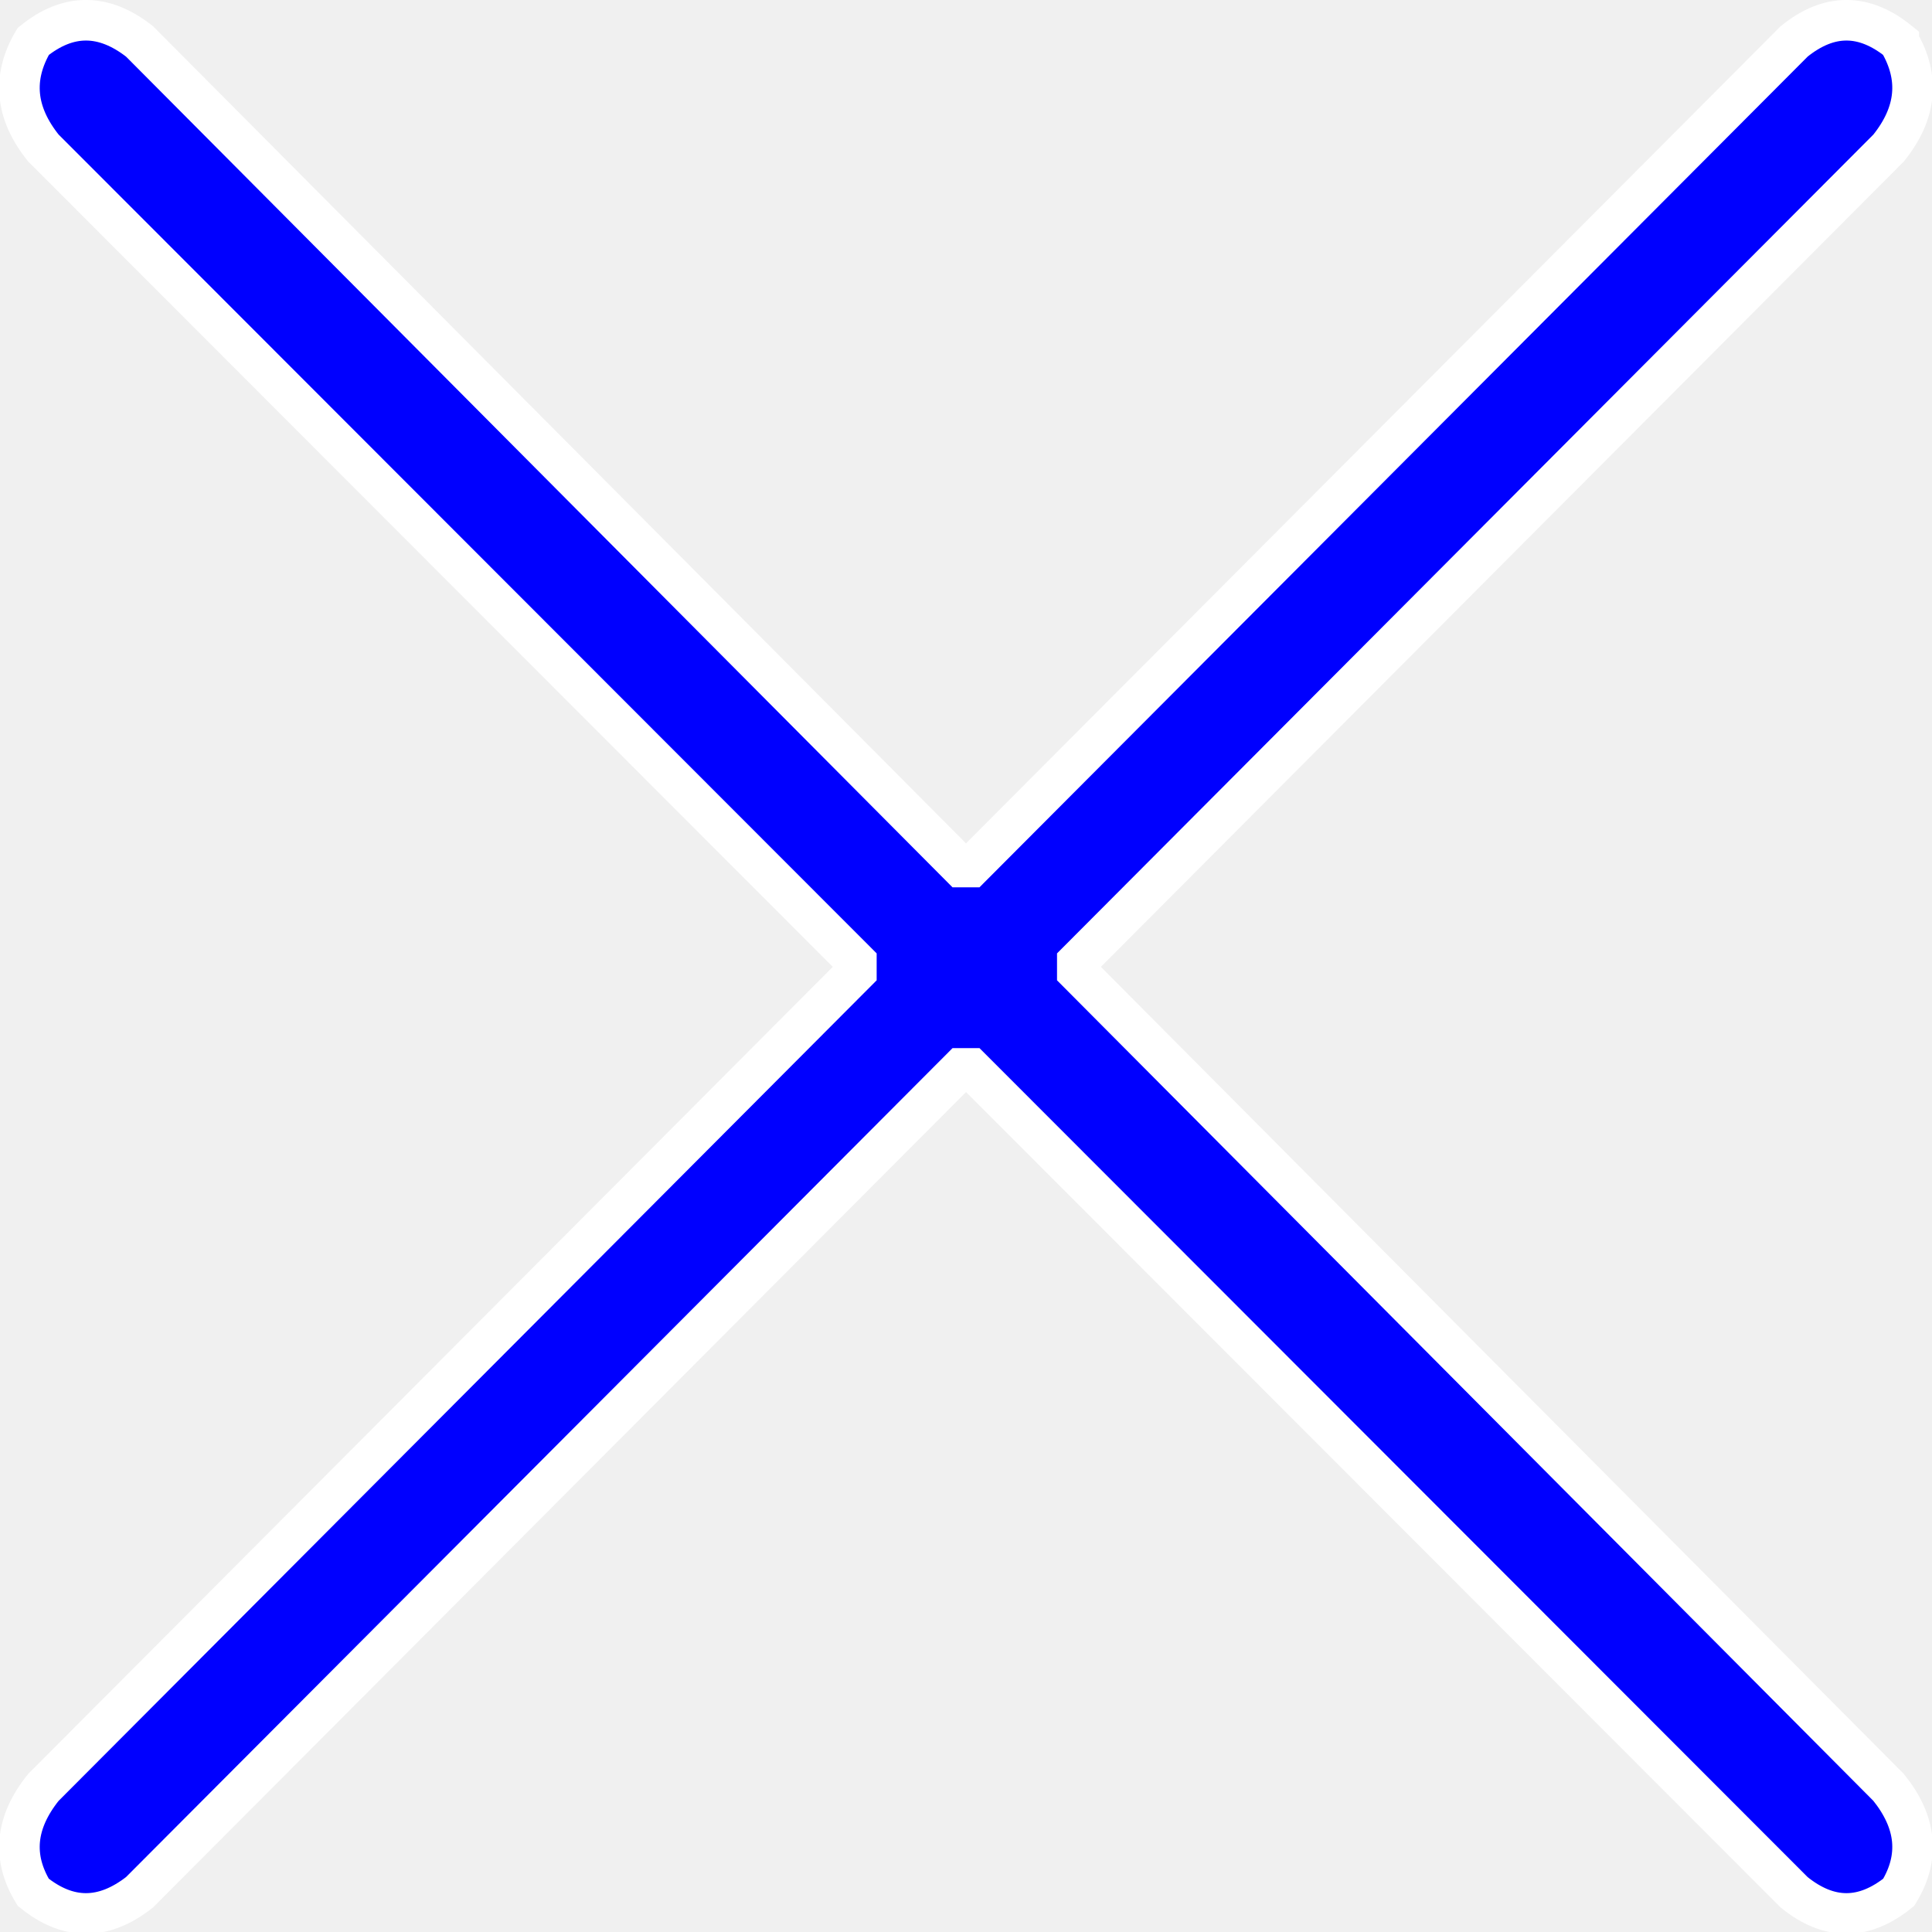
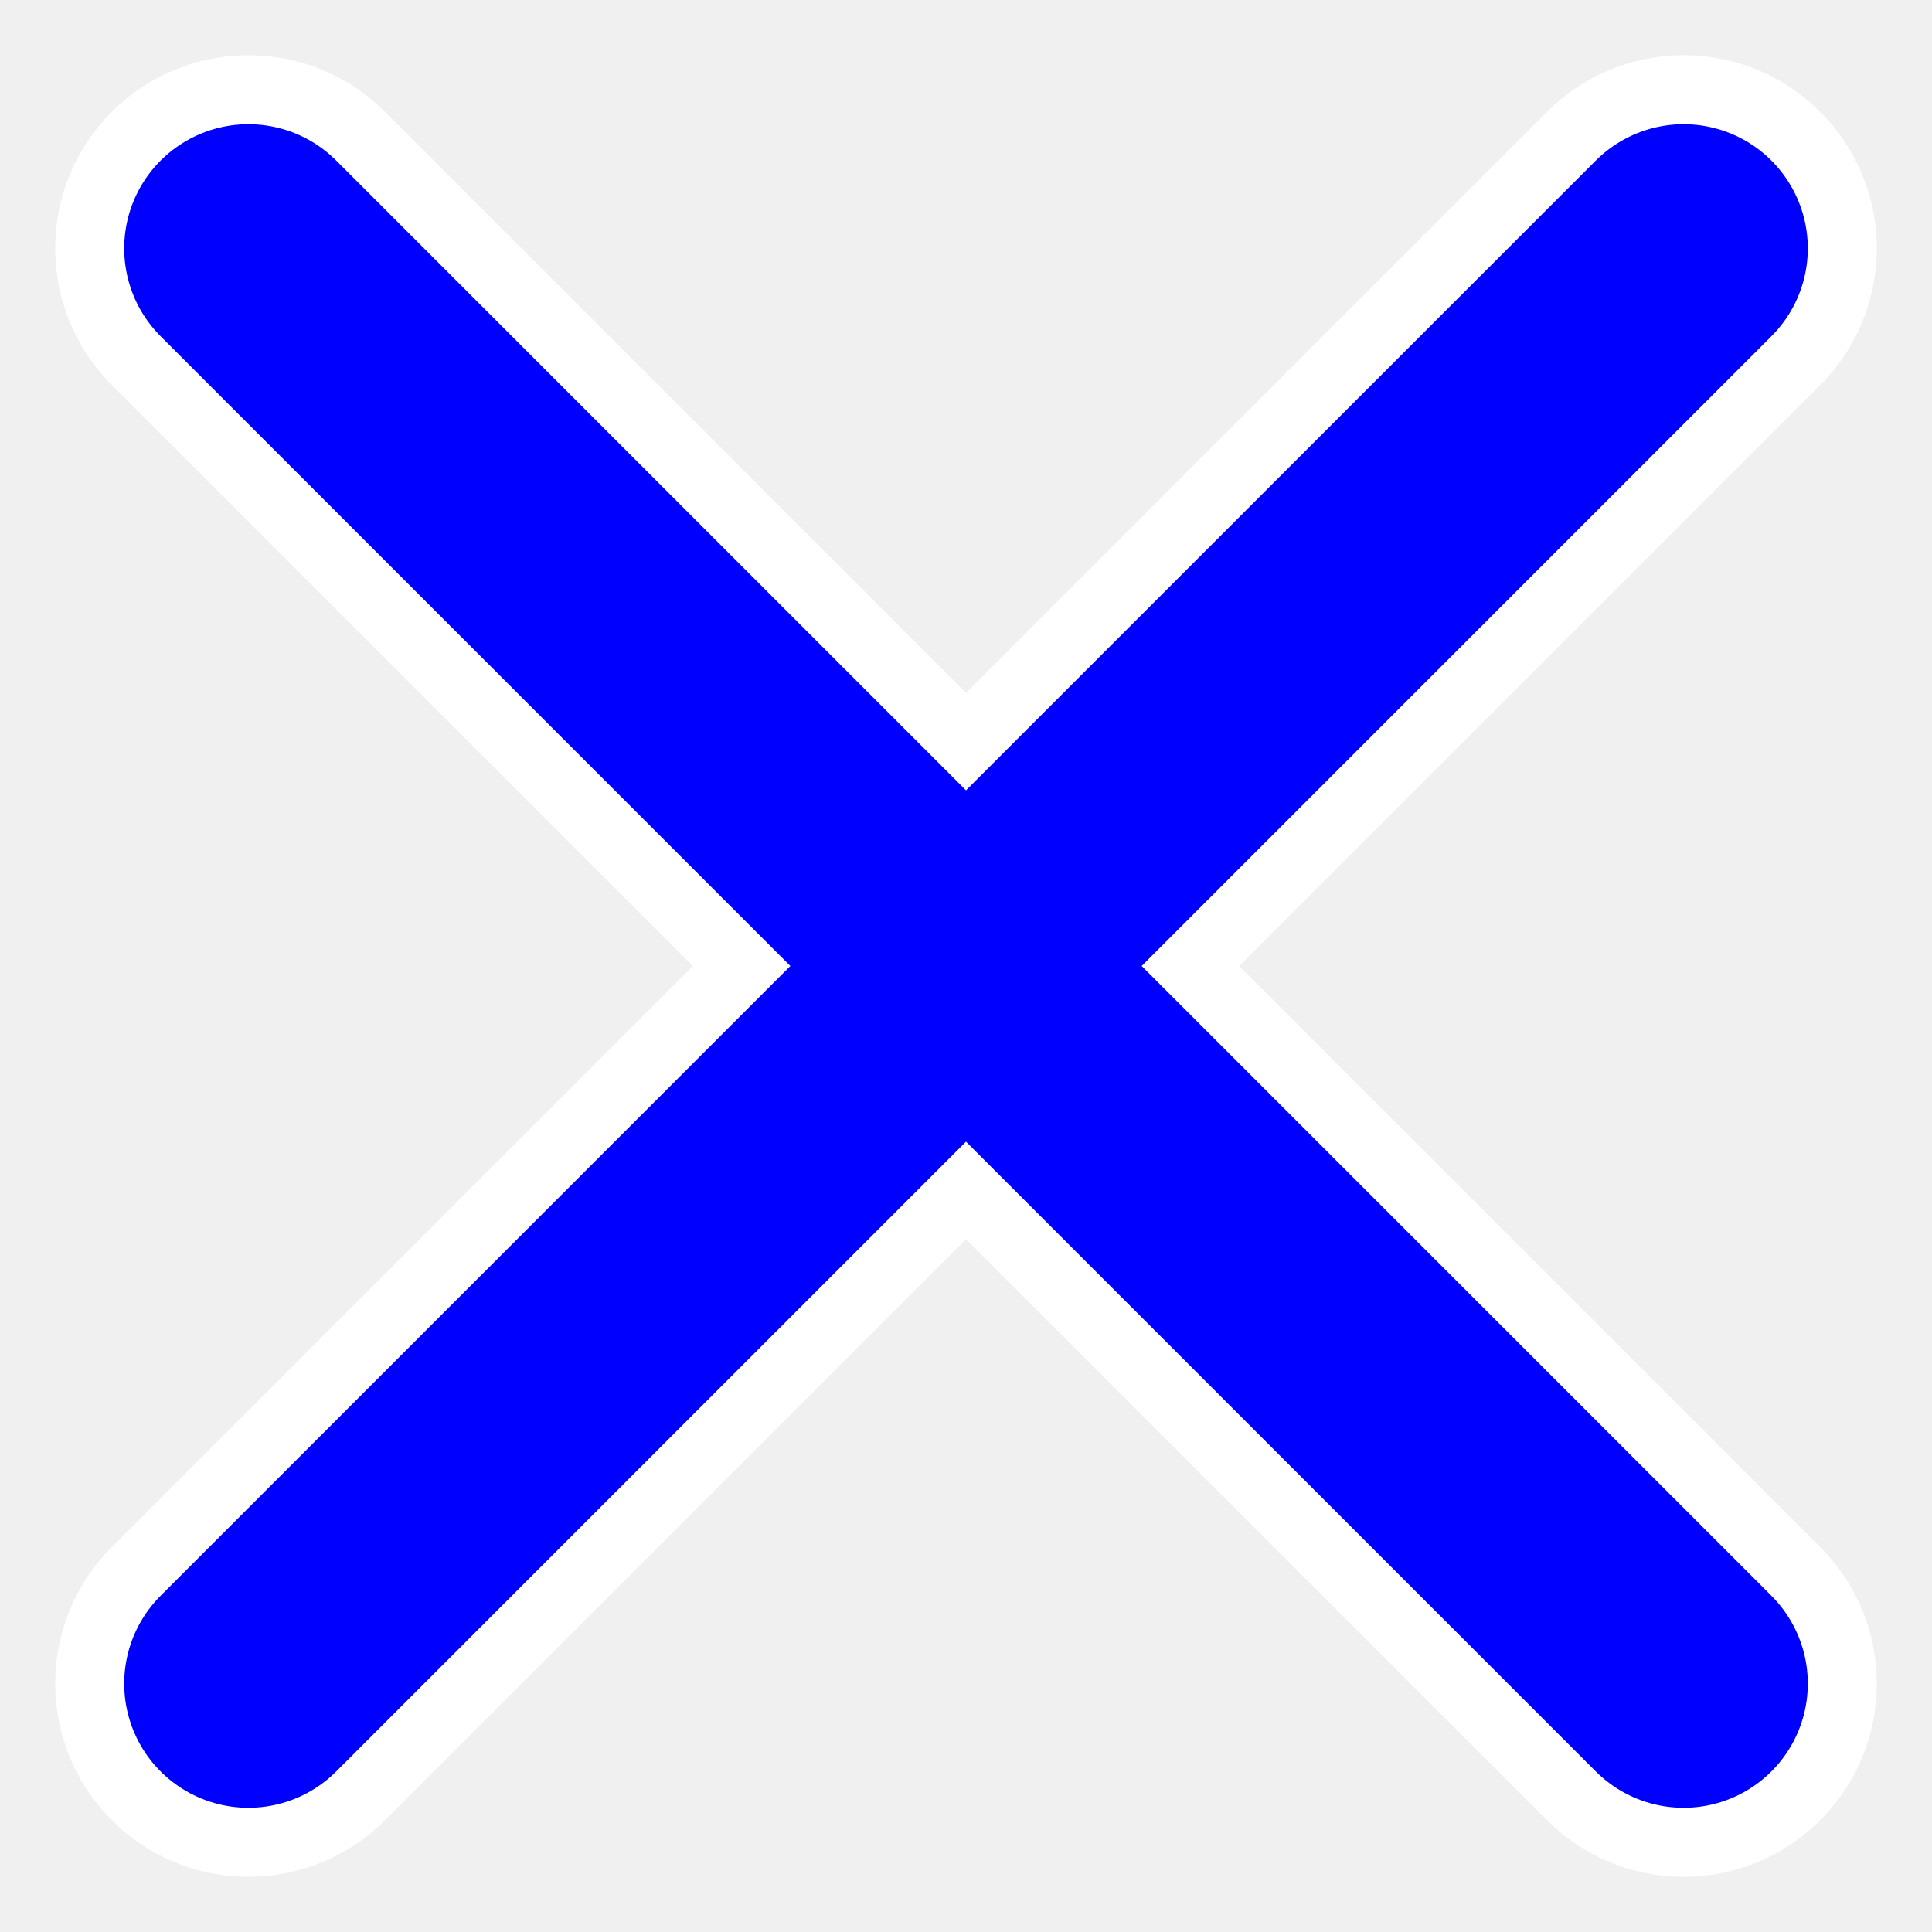
<svg xmlns="http://www.w3.org/2000/svg" width="70" height="70">
-   <path d="M68.795 1.501q1.16 1.962-.367 3.862L39.033 34.847v.368l29.395 29.546q1.528 1.9.367 3.8-1.895 1.533-3.79 0L35.184 38.71h-.366L5.055 68.561q-1.956 1.533-3.85 0-1.161-1.9.367-3.8l29.456-29.546v-.368L1.572 5.363Q.044 3.463 1.205 1.5q1.894-1.532 3.85 0l29.762 29.914h.366L65.006 1.5q1.894-1.532 3.789 0z" fill="#00f" style="stroke:#fff;stroke-width:1.47;stroke-dasharray:none;stroke-opacity:1" />
+   <path d="M9 9 61 61M61 9 9 61" fill="none" stroke="#fff" stroke-width="14" stroke-linecap="round" />
+   <path d="M9 9 61 61M61 9 9 61" fill="none" stroke="#00f" stroke-width="9" stroke-linecap="round" />
</svg>
